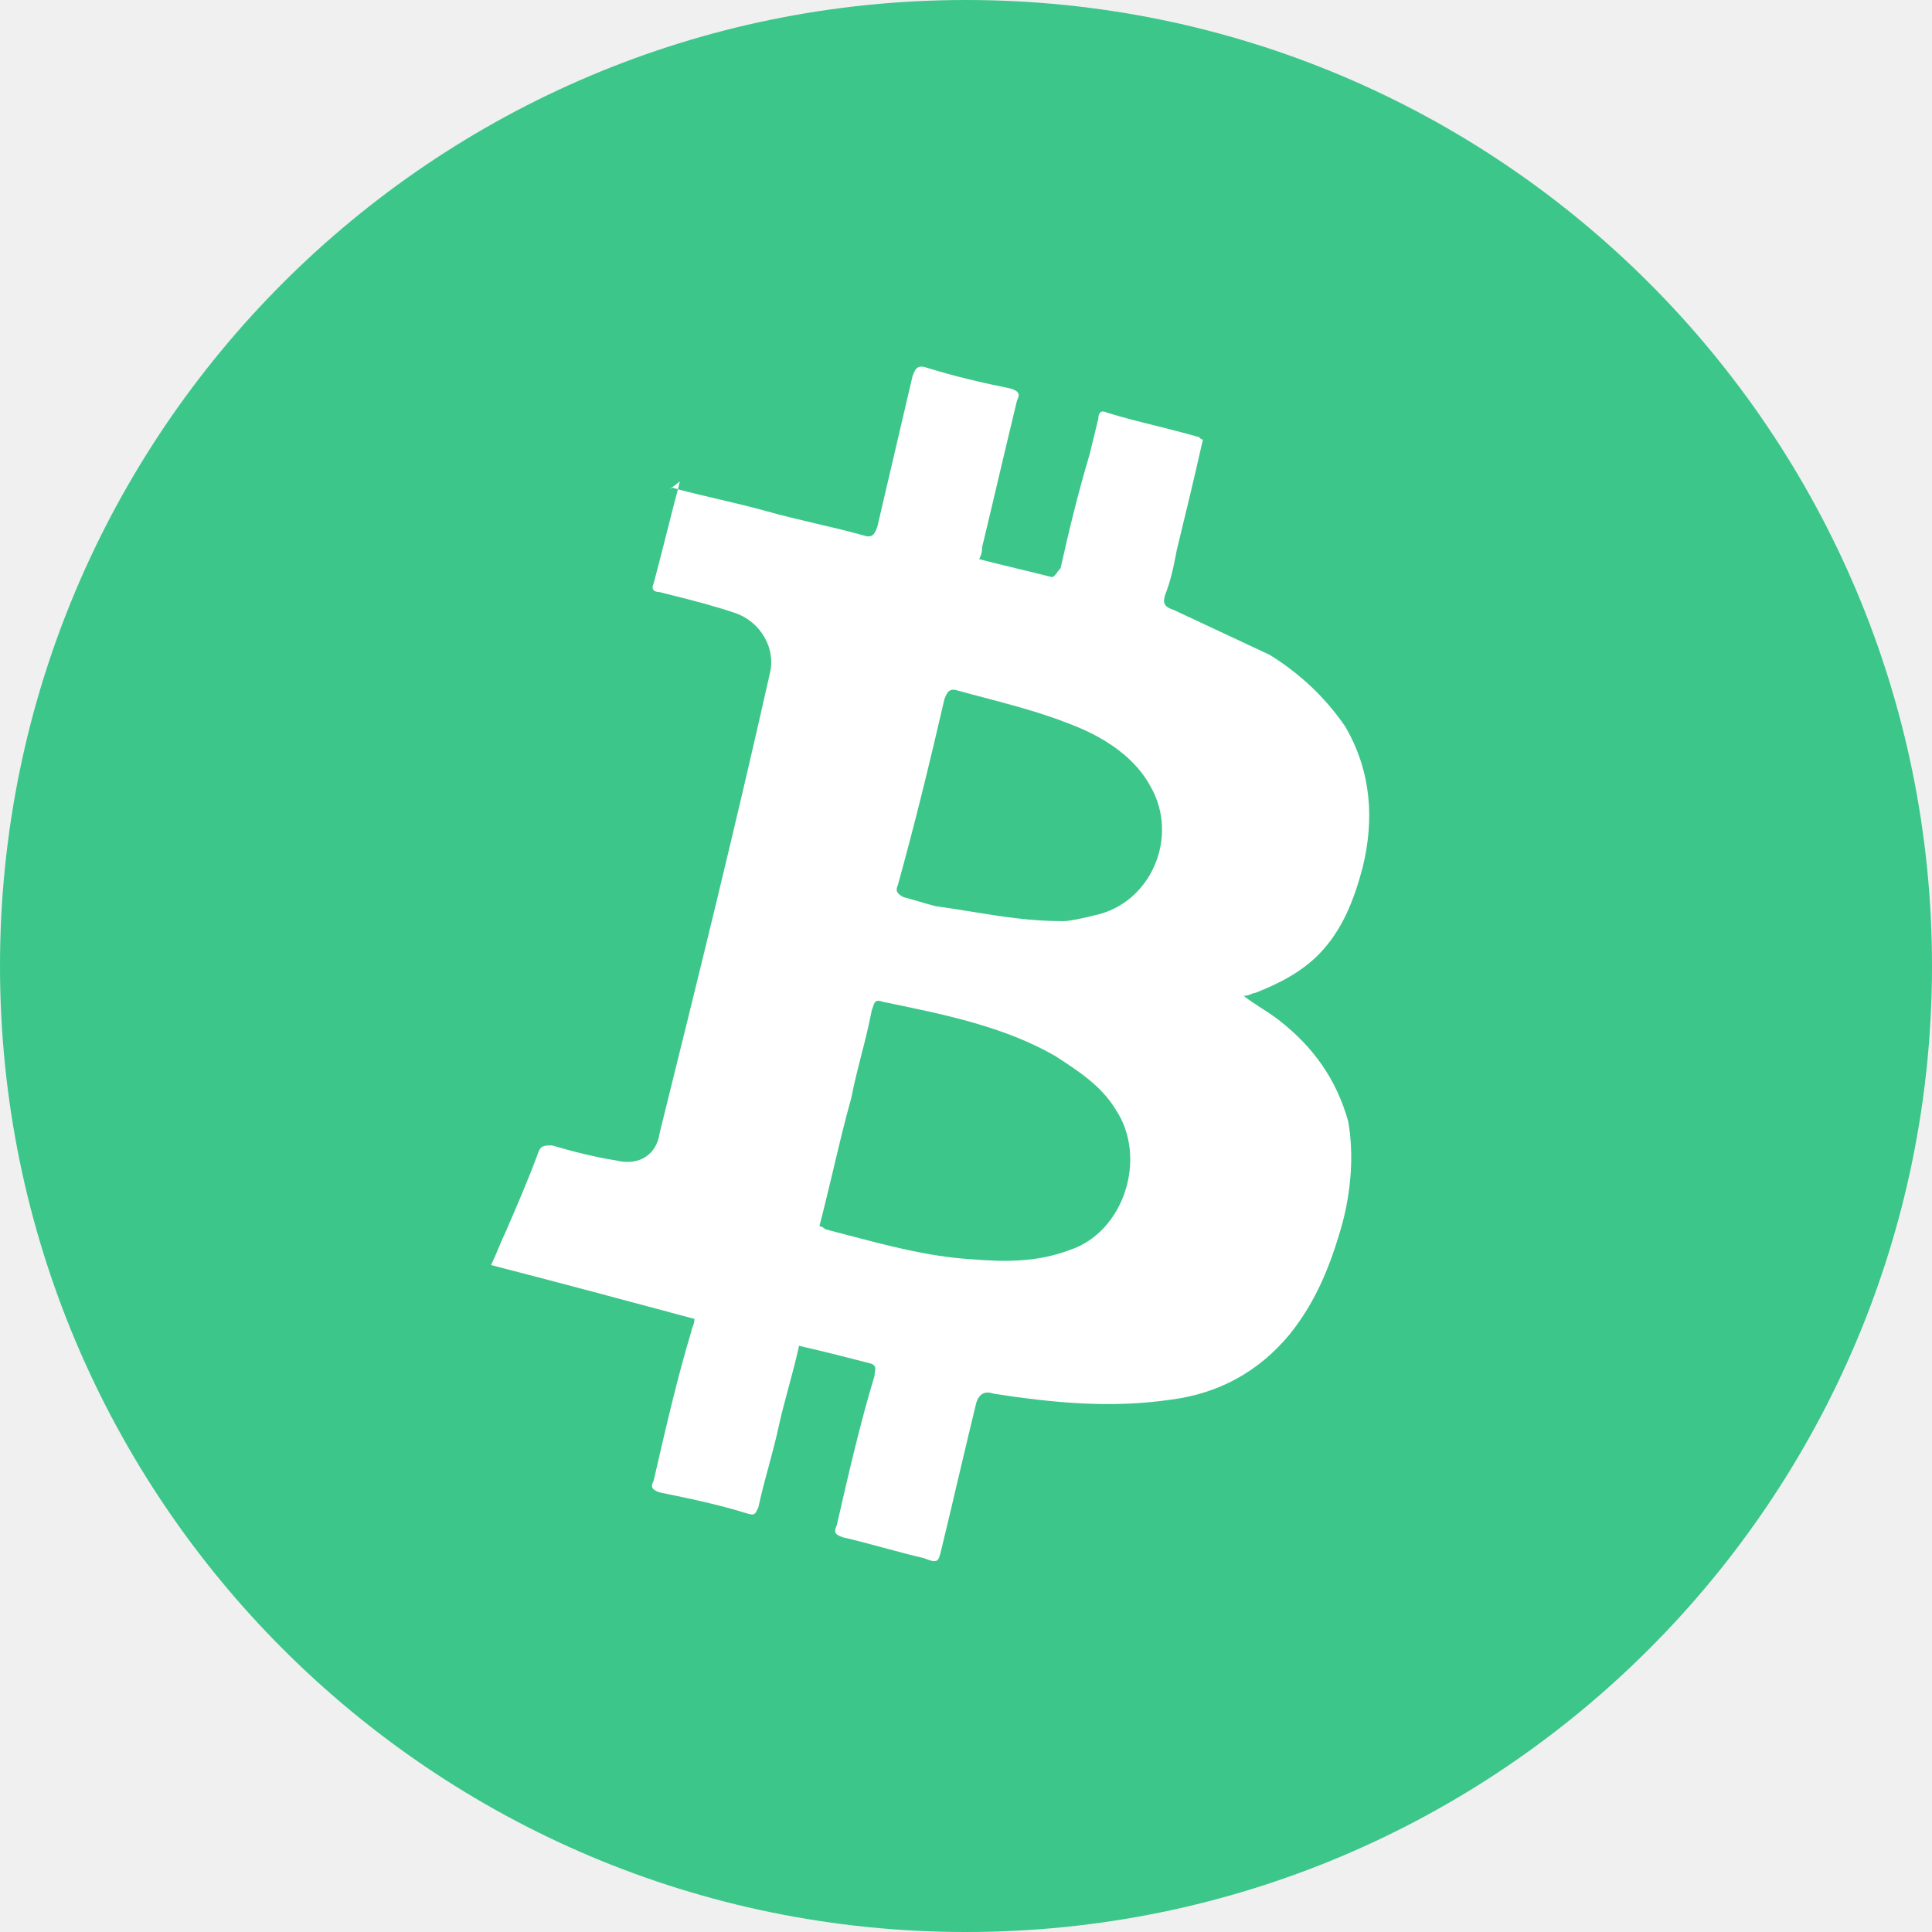
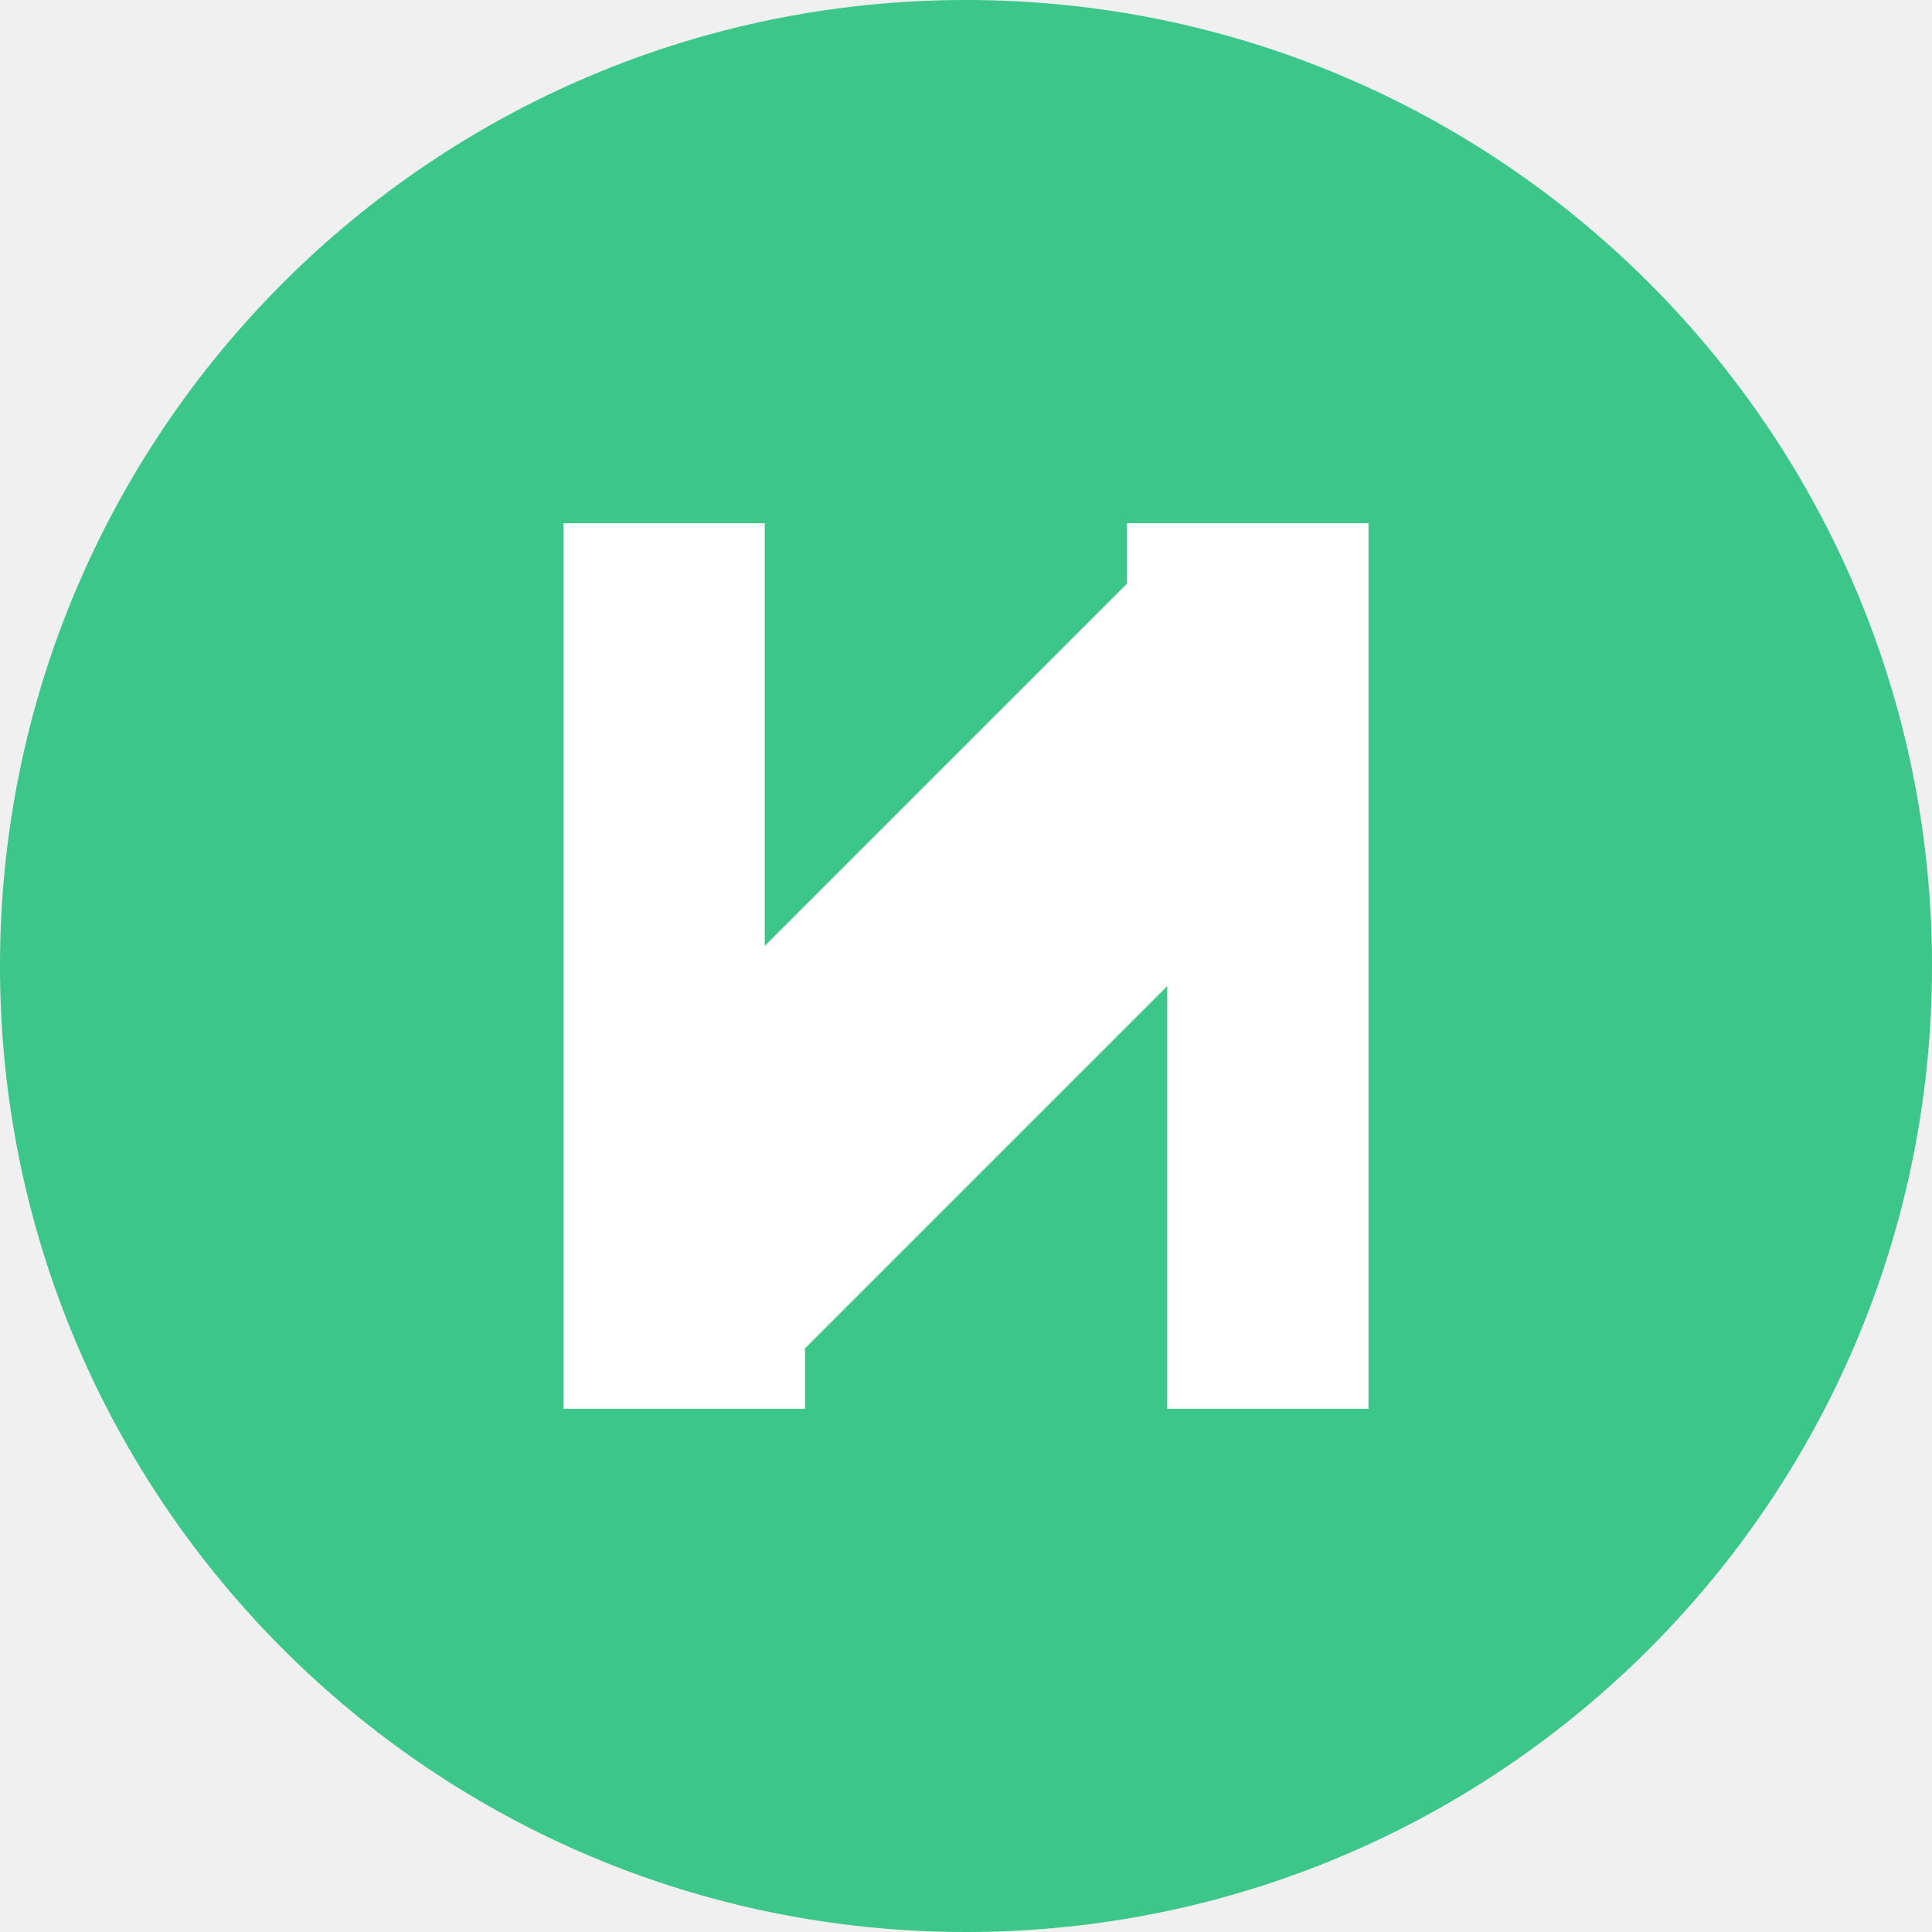
<svg xmlns="http://www.w3.org/2000/svg" width="24" height="24" fill="none" viewBox="0 0 24 24">
  <circle cx="12" cy="12" r="12" fill="#3CC68A" />
-   <path fill="#fff" fill-rule="evenodd" d="M8.338 6.055l.008.002-.028.02s.007-.01.02-.022zm.083.023l.025-.098-.1.077.075.02zm0 0c-.046.174-.092.354-.137.534-.054.214-.109.427-.163.632-.036.074 0 .111.072.111l.174.044c.243.061.504.127.765.216.325.112.505.446.433.743-.433 1.932-.902 3.827-1.372 5.722-.036.26-.252.409-.541.335-.253-.038-.541-.112-.794-.186-.108 0-.144 0-.18.111-.109.297-.253.632-.398.966-.036.075-.063.14-.09.205-.027.065-.054.13-.09.204.866.223 1.696.446 2.527.669 0 .043-.013.074-.023.1-.007.017-.014.033-.014.048-.18.595-.324 1.226-.469 1.858-.036.074-.036.111.072.149.361.074.722.148 1.083.26.096.032.107.008.133-.05l.012-.025c.036-.167.08-.334.126-.501.045-.167.09-.335.126-.502.036-.167.082-.334.127-.501.045-.168.09-.335.126-.502.325.074.614.149.902.223.052.027.048.053.042.094-.003.016-.006.034-.006.055-.18.594-.325 1.226-.469 1.857-.036.075-.036.112.072.149.163.037.334.084.506.13.171.046.343.093.505.13.173.071.18.04.212-.093l.005-.019c.072-.297.144-.603.216-.91.072-.306.145-.613.217-.91.036-.111.108-.149.216-.111.722.111 1.444.185 2.202.074.578-.075 1.083-.335 1.48-.818.325-.408.505-.854.65-1.374.108-.409.144-.855.072-1.264-.145-.52-.433-.928-.867-1.263-.072-.055-.144-.102-.216-.148-.072-.047-.144-.093-.217-.149.043 0 .072-.013.097-.023.018-.008.033-.014.048-.014.289-.112.577-.26.794-.483.288-.297.433-.669.541-1.078.145-.594.108-1.189-.216-1.746-.253-.371-.578-.669-.939-.892l-1.19-.557c-.11-.037-.145-.074-.11-.186.073-.185.11-.371.145-.557.108-.446.217-.892.325-1.375-.018 0-.027-.009-.036-.018-.01-.01-.018-.019-.036-.019-.171-.048-.336-.089-.496-.13-.212-.052-.418-.104-.623-.167-.072-.037-.108 0-.108.074l-.109.446c-.144.483-.252.929-.36 1.412-.013.012-.025.029-.037.045-.024.033-.048.066-.072.066-.144-.037-.298-.074-.451-.111-.153-.037-.307-.074-.451-.112.036-.074.036-.111.036-.148.072-.297.144-.604.216-.91.073-.307.145-.613.217-.91.036-.075.036-.112-.072-.15-.361-.074-.686-.148-1.047-.26-.108-.037-.144 0-.18.112l-.217.929-.217.929c-.036.111-.072.148-.18.111-.199-.055-.397-.102-.596-.148-.198-.047-.397-.093-.595-.149-.199-.056-.397-.102-.596-.149-.17-.04-.342-.08-.512-.125zm1.758 9.155c.036 0 .072.037.072.037l.274.072c.495.13 1.013.268 1.53.3.434.037.83.037 1.228-.112.686-.223.974-1.152.577-1.746-.18-.298-.469-.483-.758-.67-.63-.36-1.363-.51-2.066-.655l-.063-.013c-.099-.034-.108-.006-.136.084l-.009.027c-.036.186-.08.363-.126.54-.045.176-.09.352-.126.538-.083.296-.153.593-.225.896-.055.229-.11.462-.172.702zm3.428-3.865c-.144.037-.324.075-.397.075-.419 0-.78-.059-1.154-.12-.142-.023-.285-.046-.434-.066-.072-.019-.135-.037-.198-.056-.063-.018-.127-.037-.199-.056-.072-.037-.108-.074-.072-.148.216-.78.397-1.524.577-2.304.037-.111.073-.148.18-.111.108.03.214.057.32.085.423.112.828.22 1.233.398.325.148.65.371.83.706.361.631 0 1.449-.686 1.597z" clip-rule="evenodd" />
+   <path fill="#fff" d="M7 17.5V6.5h2.5v5.25L14 7.25V6.5h3v11h-2.5v-5.25L10 16.75v.75z" />
</svg>
